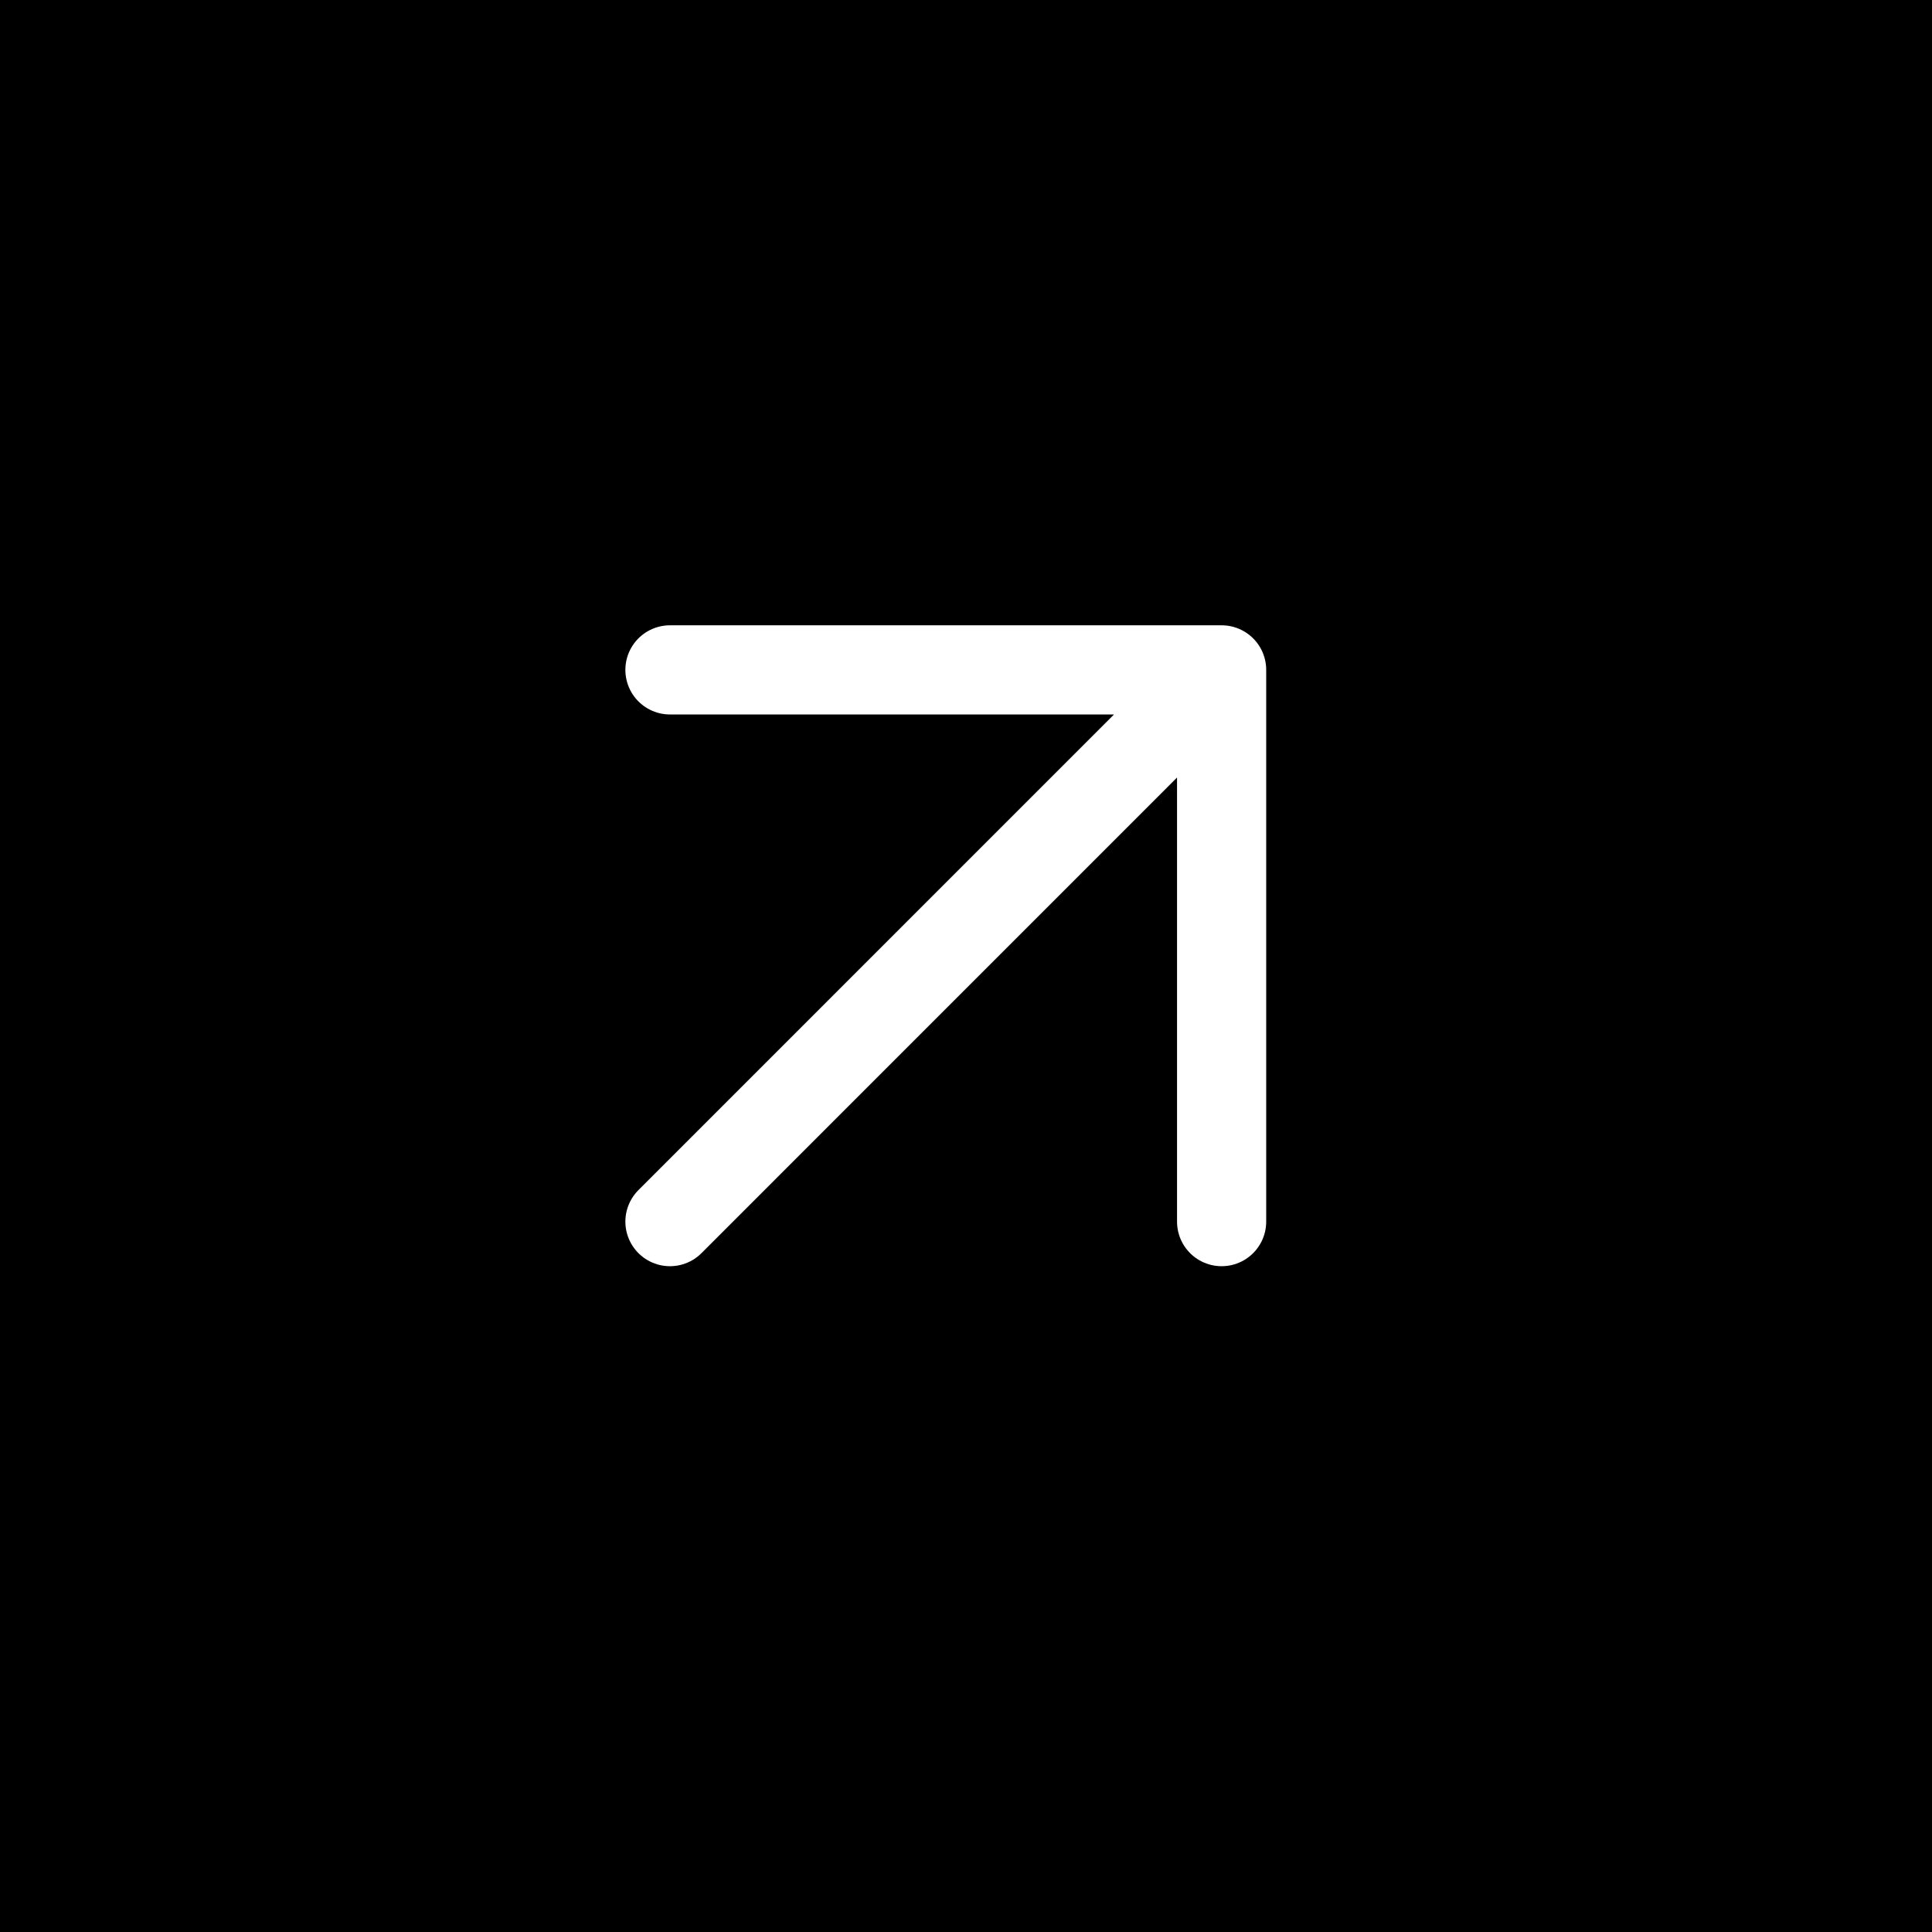
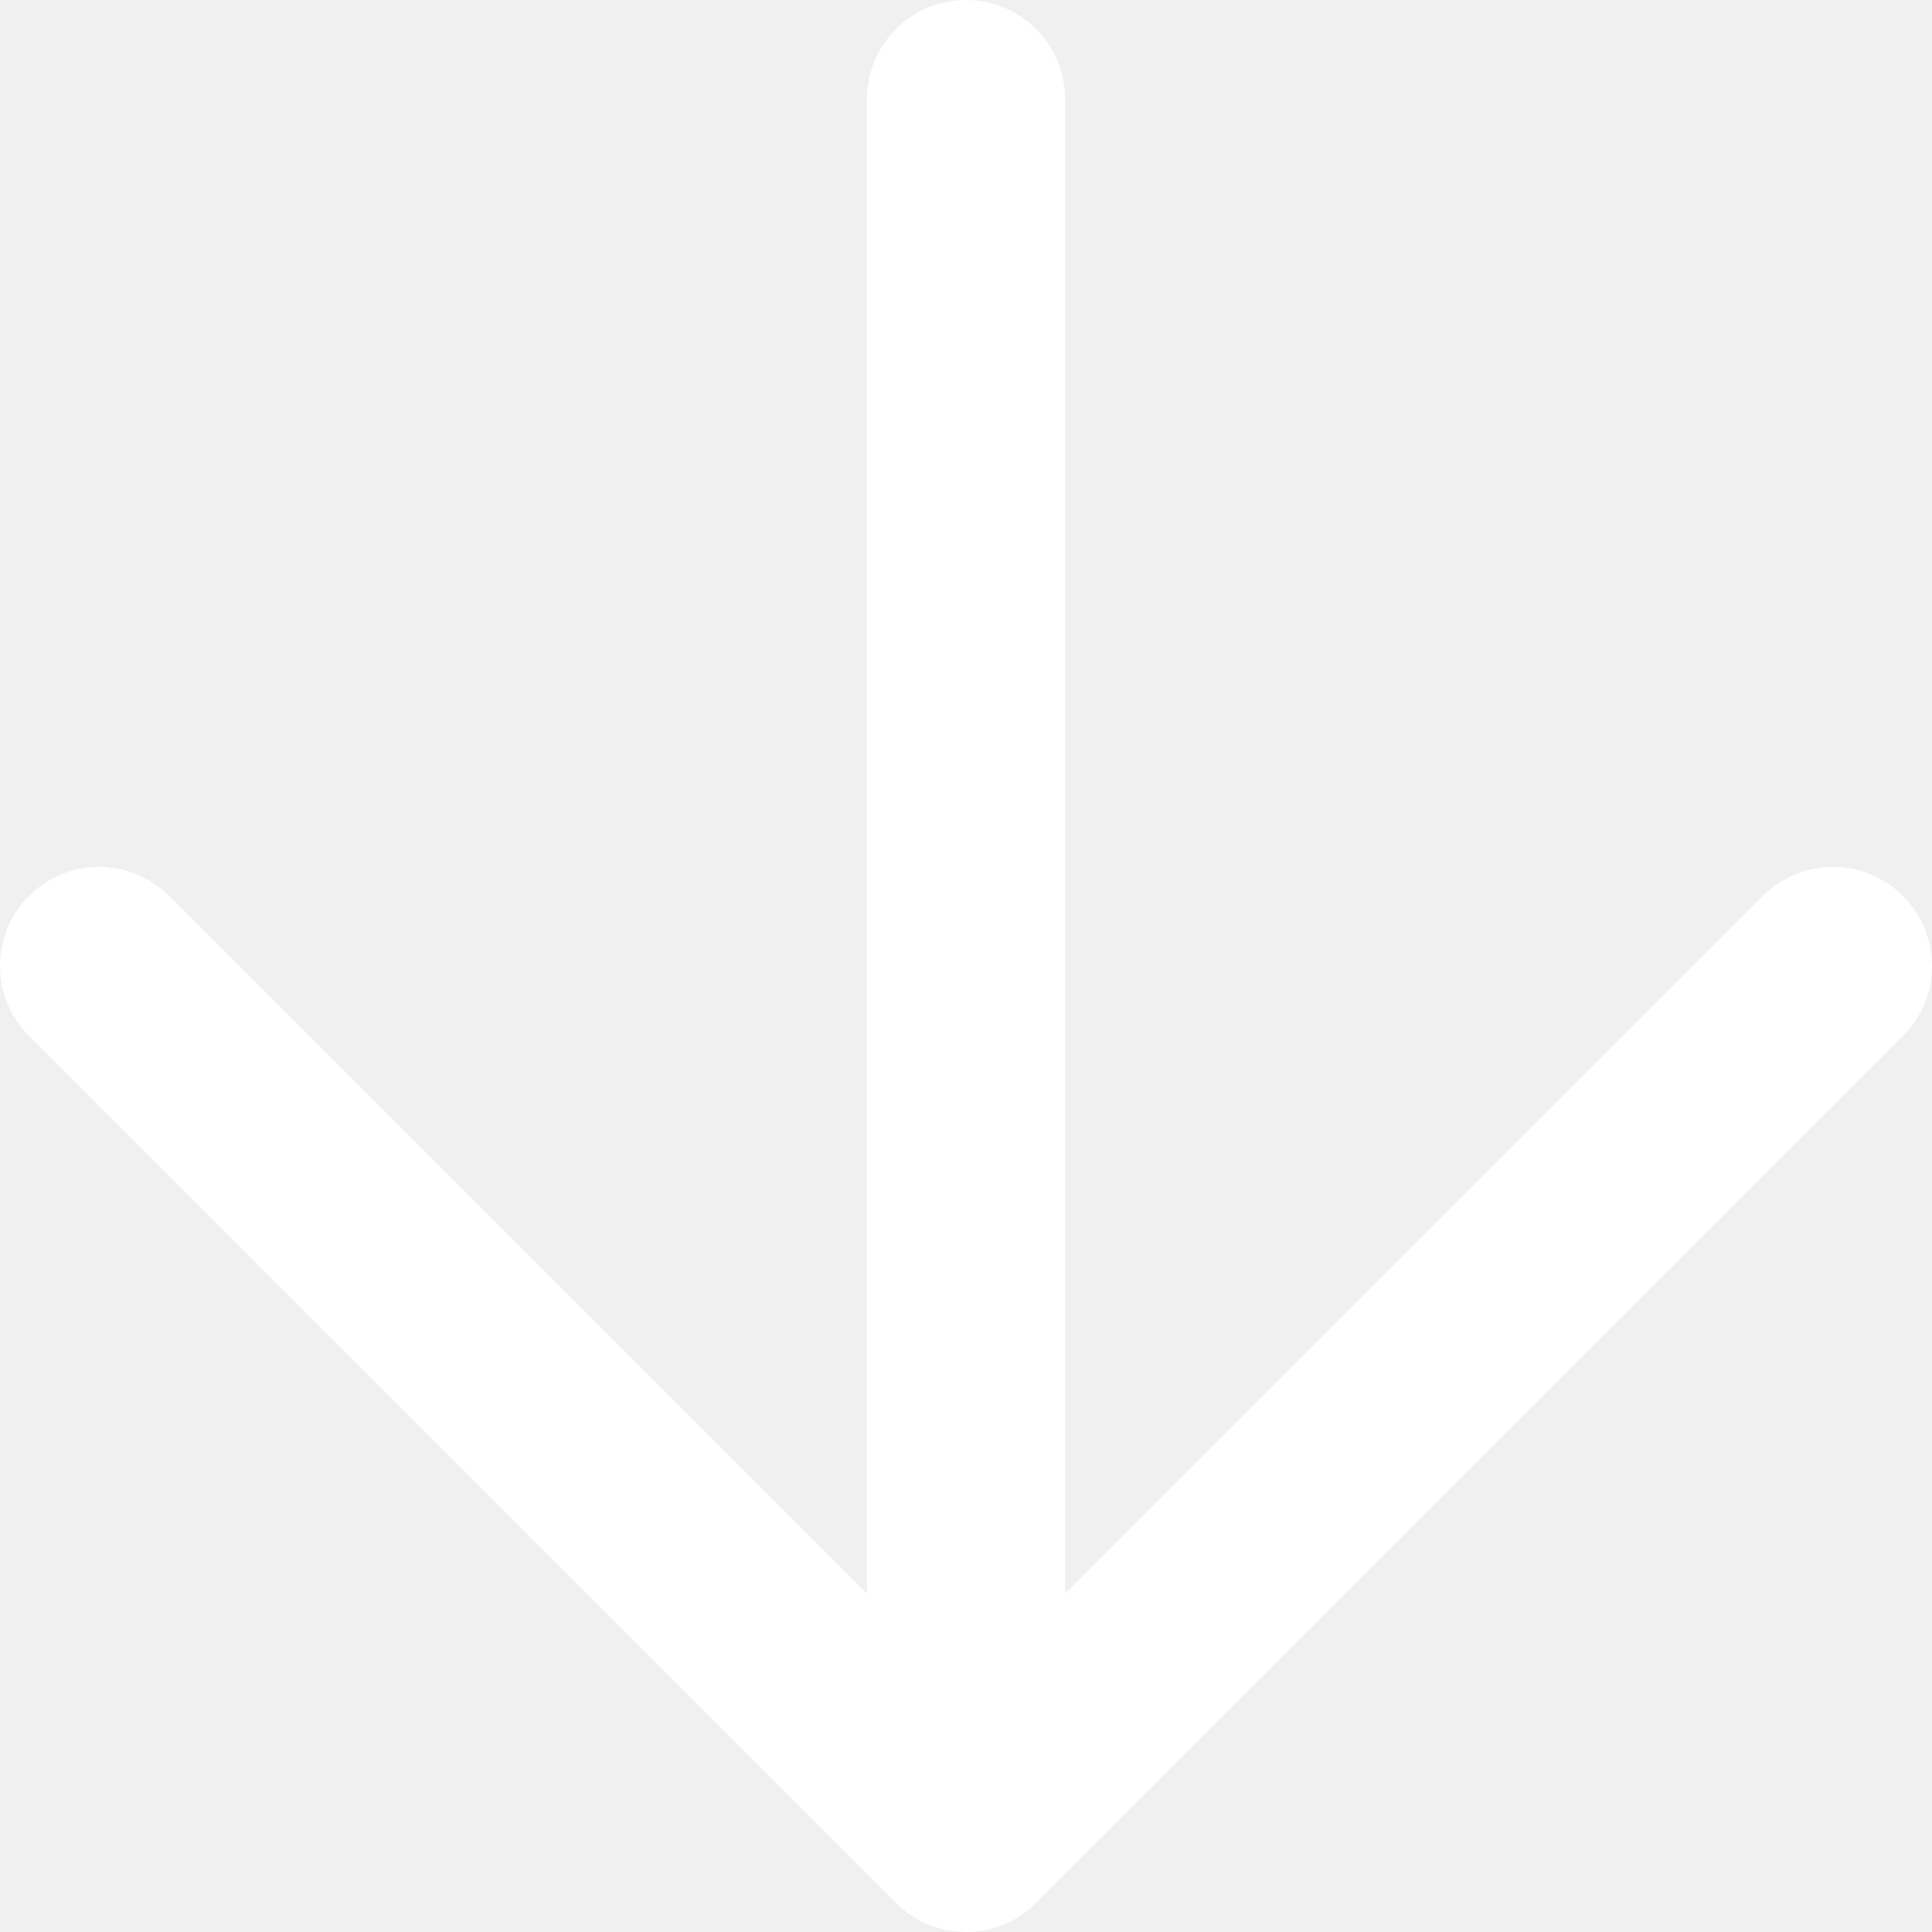
- <svg xmlns="http://www.w3.org/2000/svg" width="26" height="26" viewBox="0 0 26 26" fill="none">
-   <rect width="26" height="26" fill="#1E1E1E" />
-   <g id="Fast Meal">
-     <path d="M-897.772 -14684.8V-14683.8H1340.23V-14684.8V-14685.8H-897.772V-14684.8ZM1342.23 -14682.8H1341.23V467.152H1342.23H1343.23V-14682.8H1342.23ZM1340.23 469.152V468.152H-897.772V469.152V470.152H1340.23V469.152ZM-899.772 467.152H-898.772V-14682.8H-899.772H-900.772V467.152H-899.772ZM-897.772 469.152V468.152C-898.324 468.152 -898.772 467.705 -898.772 467.152H-899.772H-900.772C-900.772 468.81 -899.429 470.152 -897.772 470.152V469.152ZM1342.23 467.152H1341.23C1341.23 467.705 1340.78 468.152 1340.23 468.152V469.152V470.152C1341.88 470.152 1343.23 468.81 1343.23 467.152H1342.23ZM1340.23 -14684.8V-14683.8C1340.78 -14683.8 1341.23 -14683.4 1341.23 -14682.8H1342.23H1343.23C1343.23 -14684.5 1341.89 -14685.8 1340.23 -14685.8V-14684.8ZM-897.772 -14684.8V-14685.8C-899.429 -14685.8 -900.772 -14684.5 -900.772 -14682.8H-899.772H-898.772C-898.772 -14683.4 -898.324 -14683.8 -897.772 -14683.8V-14684.8Z" fill="white" fill-opacity="0.2" />
-     <g id="Desktop">
-       <rect width="1440" height="14953.6" transform="translate(-799.772 -14584.8)" fill="#FAFAFA" />
-       <g id="Frame 2085663695">
-         <rect width="1440" height="6425.35" transform="translate(-799.772 -6266.63)" fill="black" />
-         <g id="Frame 2147226757">
-           <g id="Frame 2085663731">
-             <g id="arrow-down">
-               <path id="Icon" d="M9.016 16.44L16.44 9.015M16.44 16.44V9.015H9.016" stroke="white" stroke-width="1.2" stroke-linecap="round" stroke-linejoin="round" />
-             </g>
-           </g>
-         </g>
-       </g>
-     </g>
-   </g>
+ <svg xmlns="http://www.w3.org/2000/svg" preserveAspectRatio="none" overflow="visible" style="display: block;" width="11.7" height="11.7" viewBox="0 0 11.7 11.7" fill="none">
+   <path id="Icon" d="M5.85 0.6V11.1M0.6 5.85L5.85 11.1L11.1 5.85" stroke="white" stroke-width="1.2" stroke-linecap="round" stroke-linejoin="round" />
</svg>
